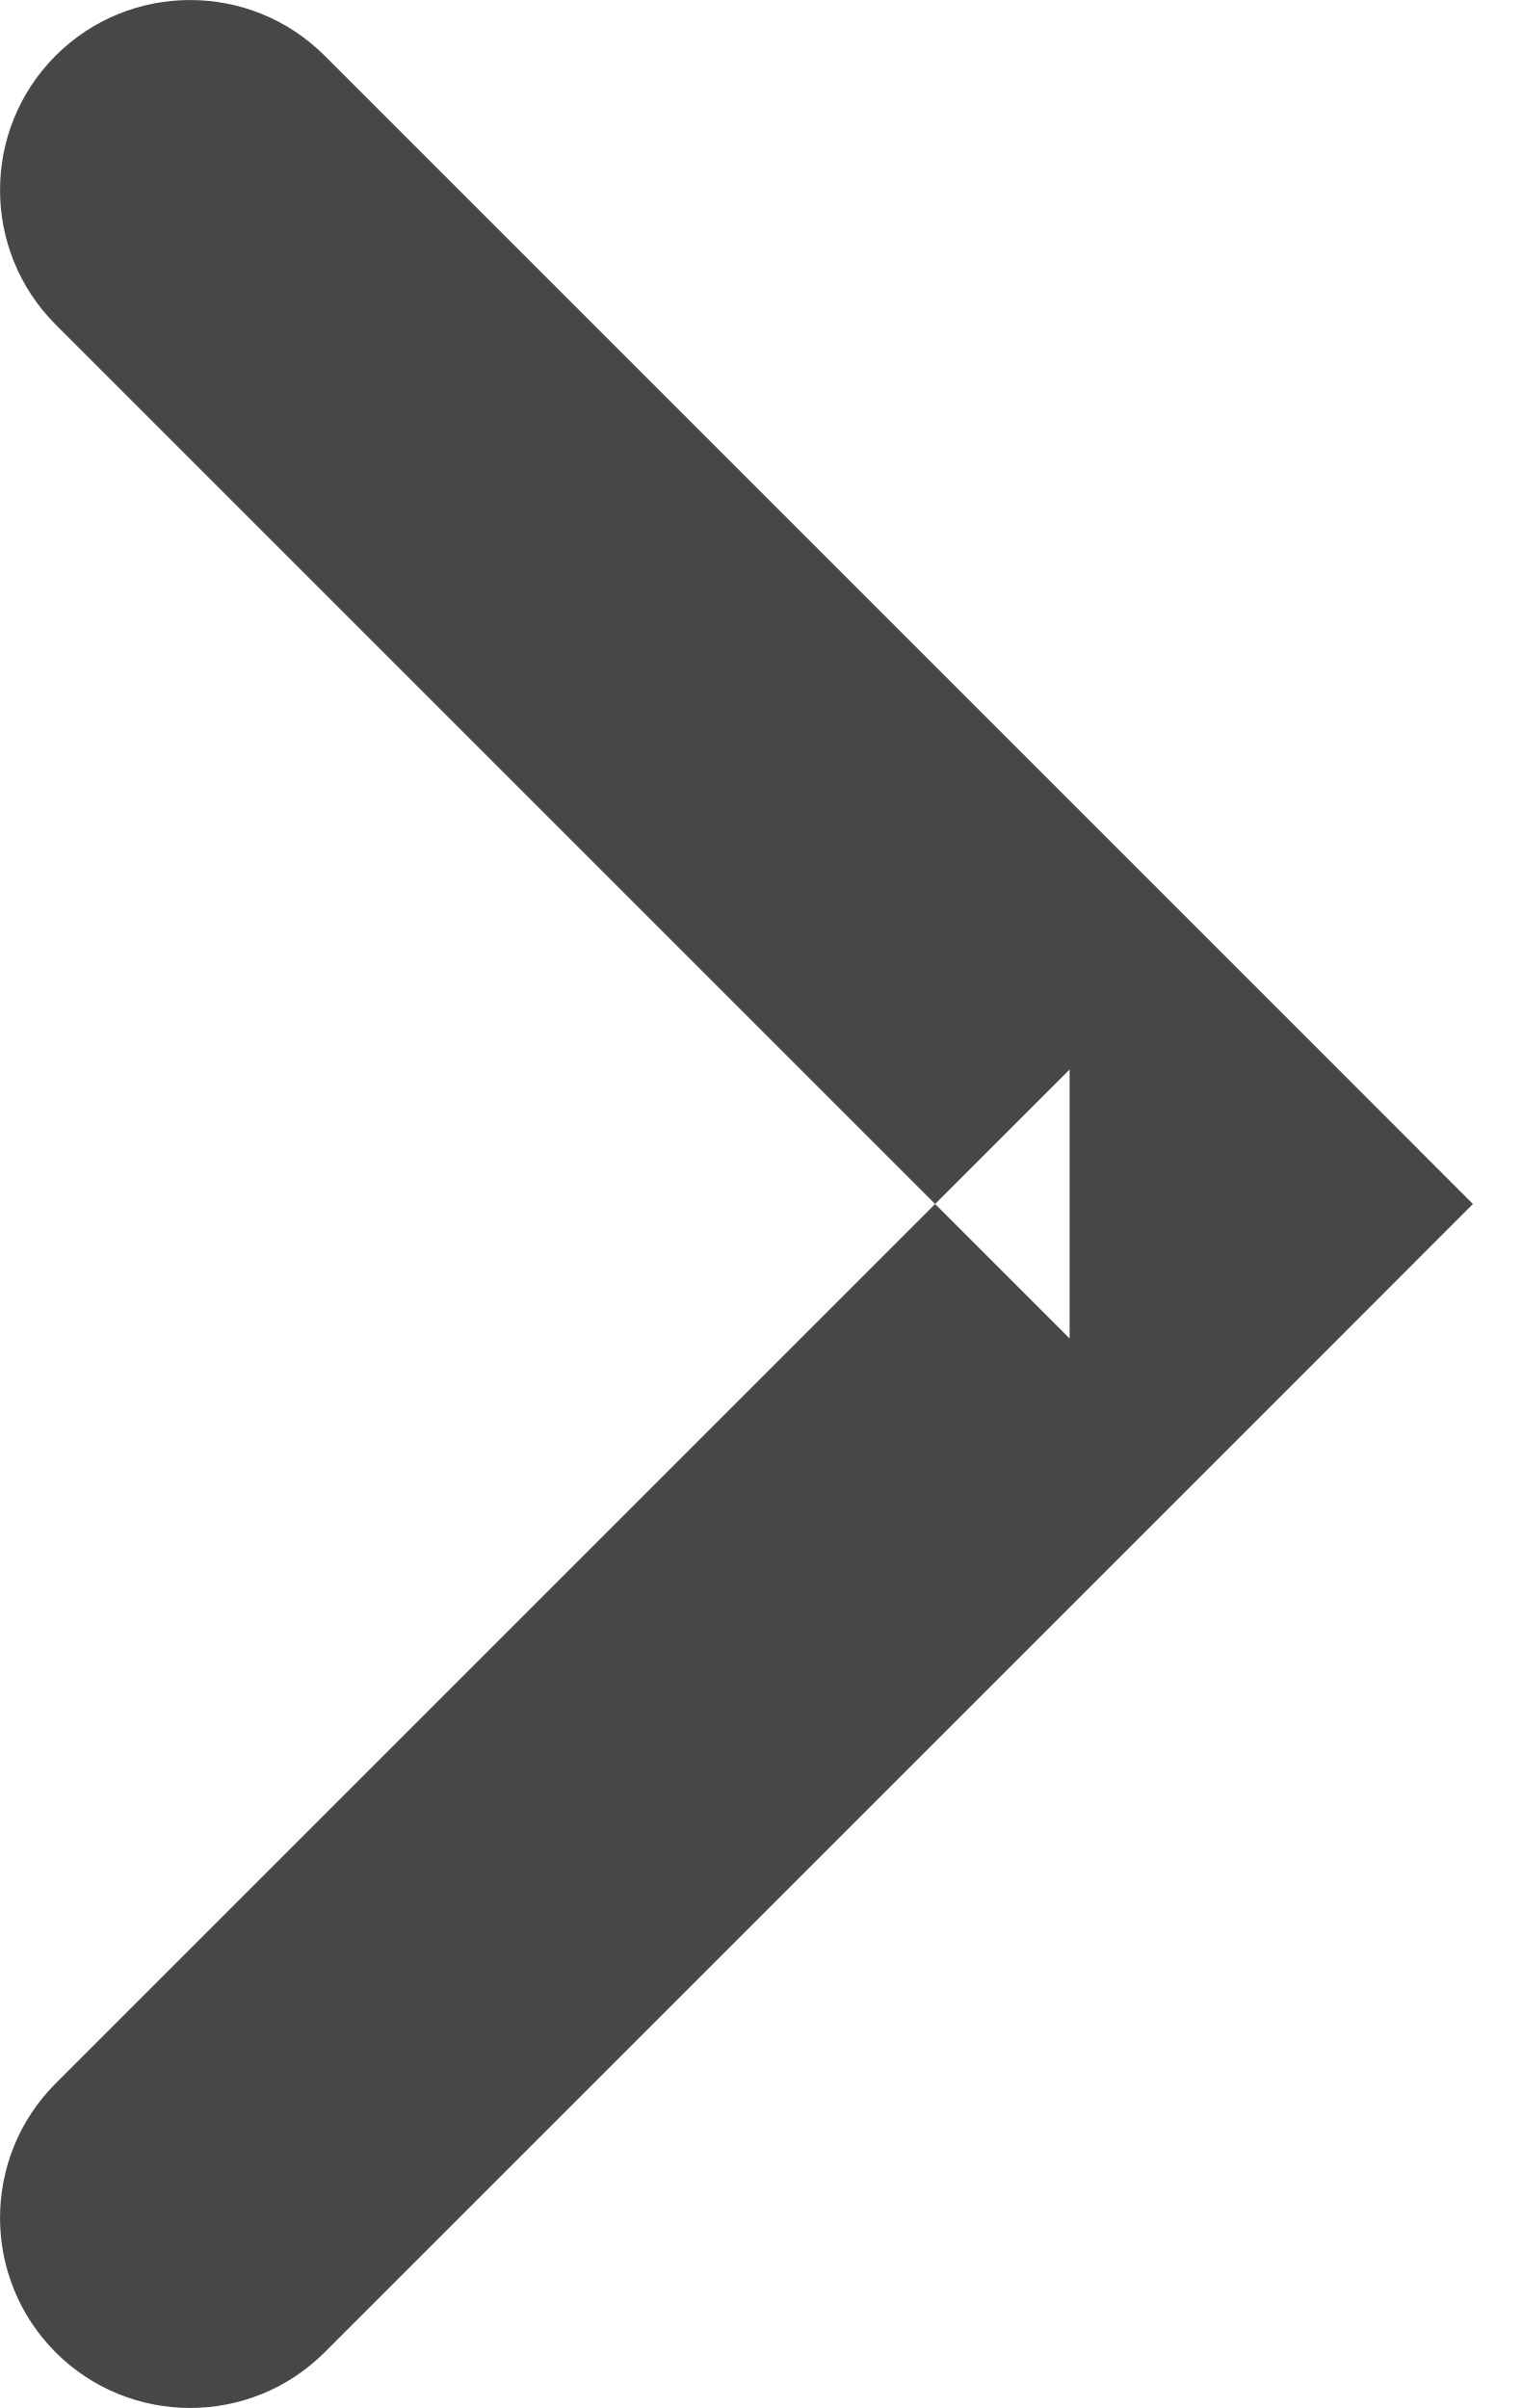
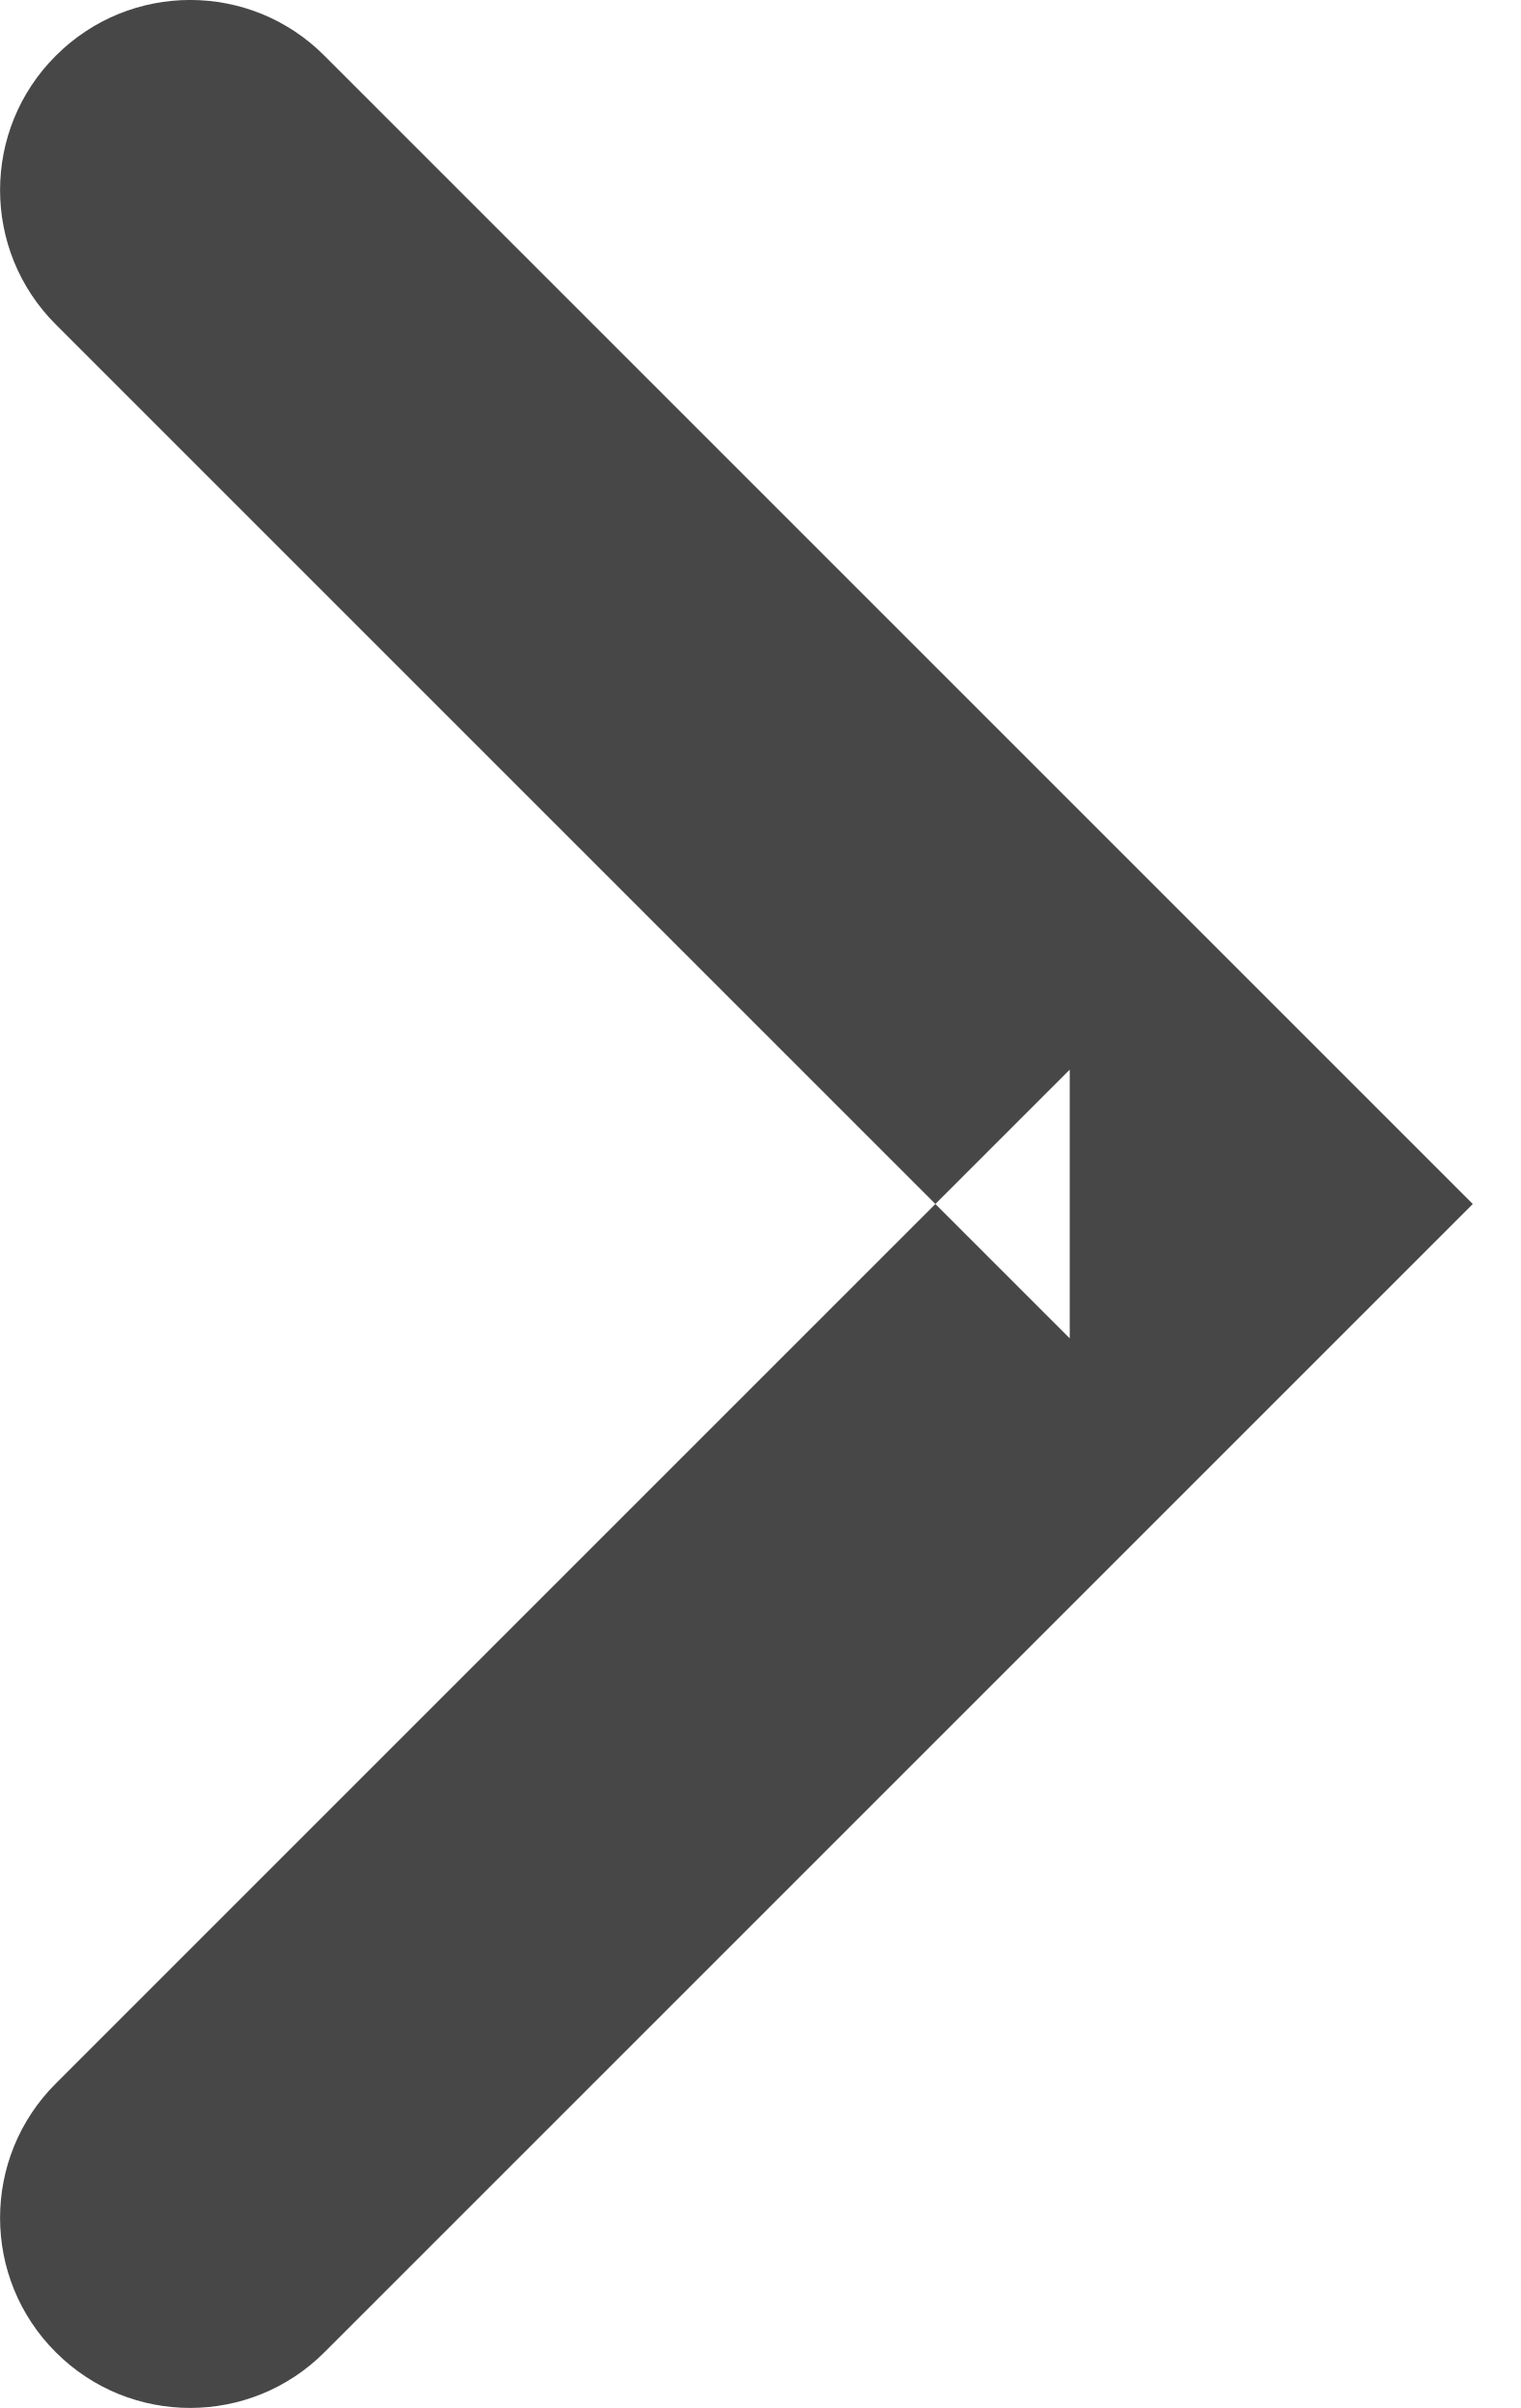
- <svg xmlns="http://www.w3.org/2000/svg" width="12px" height="19px" viewBox="0 0 12 19" version="1.1">
-   <defs />
-   <g id="assets/icons" stroke="none" stroke-width="1" fill="none" fill-rule="evenodd">
-     <path d="M8.439,10.561 L8.439,8.439 L0.439,16.439 C-0.146,17.025 -0.146,17.975 0.439,18.561 C1.025,19.146 1.975,19.146 2.561,18.561 L10.561,10.561 L11.621,9.5 L10.561,8.439 L2.561,0.439 C1.975,-0.146 1.025,-0.146 0.439,0.439 C-0.146,1.025 -0.146,1.975 0.439,2.561 L8.439,10.561 Z" id="arrow-right" fill="#474747" />
-   </g>
+ <svg xmlns="http://www.w3.org/2000/svg" width="12" height="19" viewBox="0 0 12 19">
+   <path d="M8.44 10.56V8.44l-8 8c-.586.585-.586 1.535 0 2.12.585.586 1.535.586 2.12 0l8-8 1.06-1.06-1.06-1.06-8-8C1.976-.147 1.026-.147.44.44c-.586.585-.586 1.535 0 2.12l8 8z" fill="#474747" fill-rule="evenodd" />
</svg>
